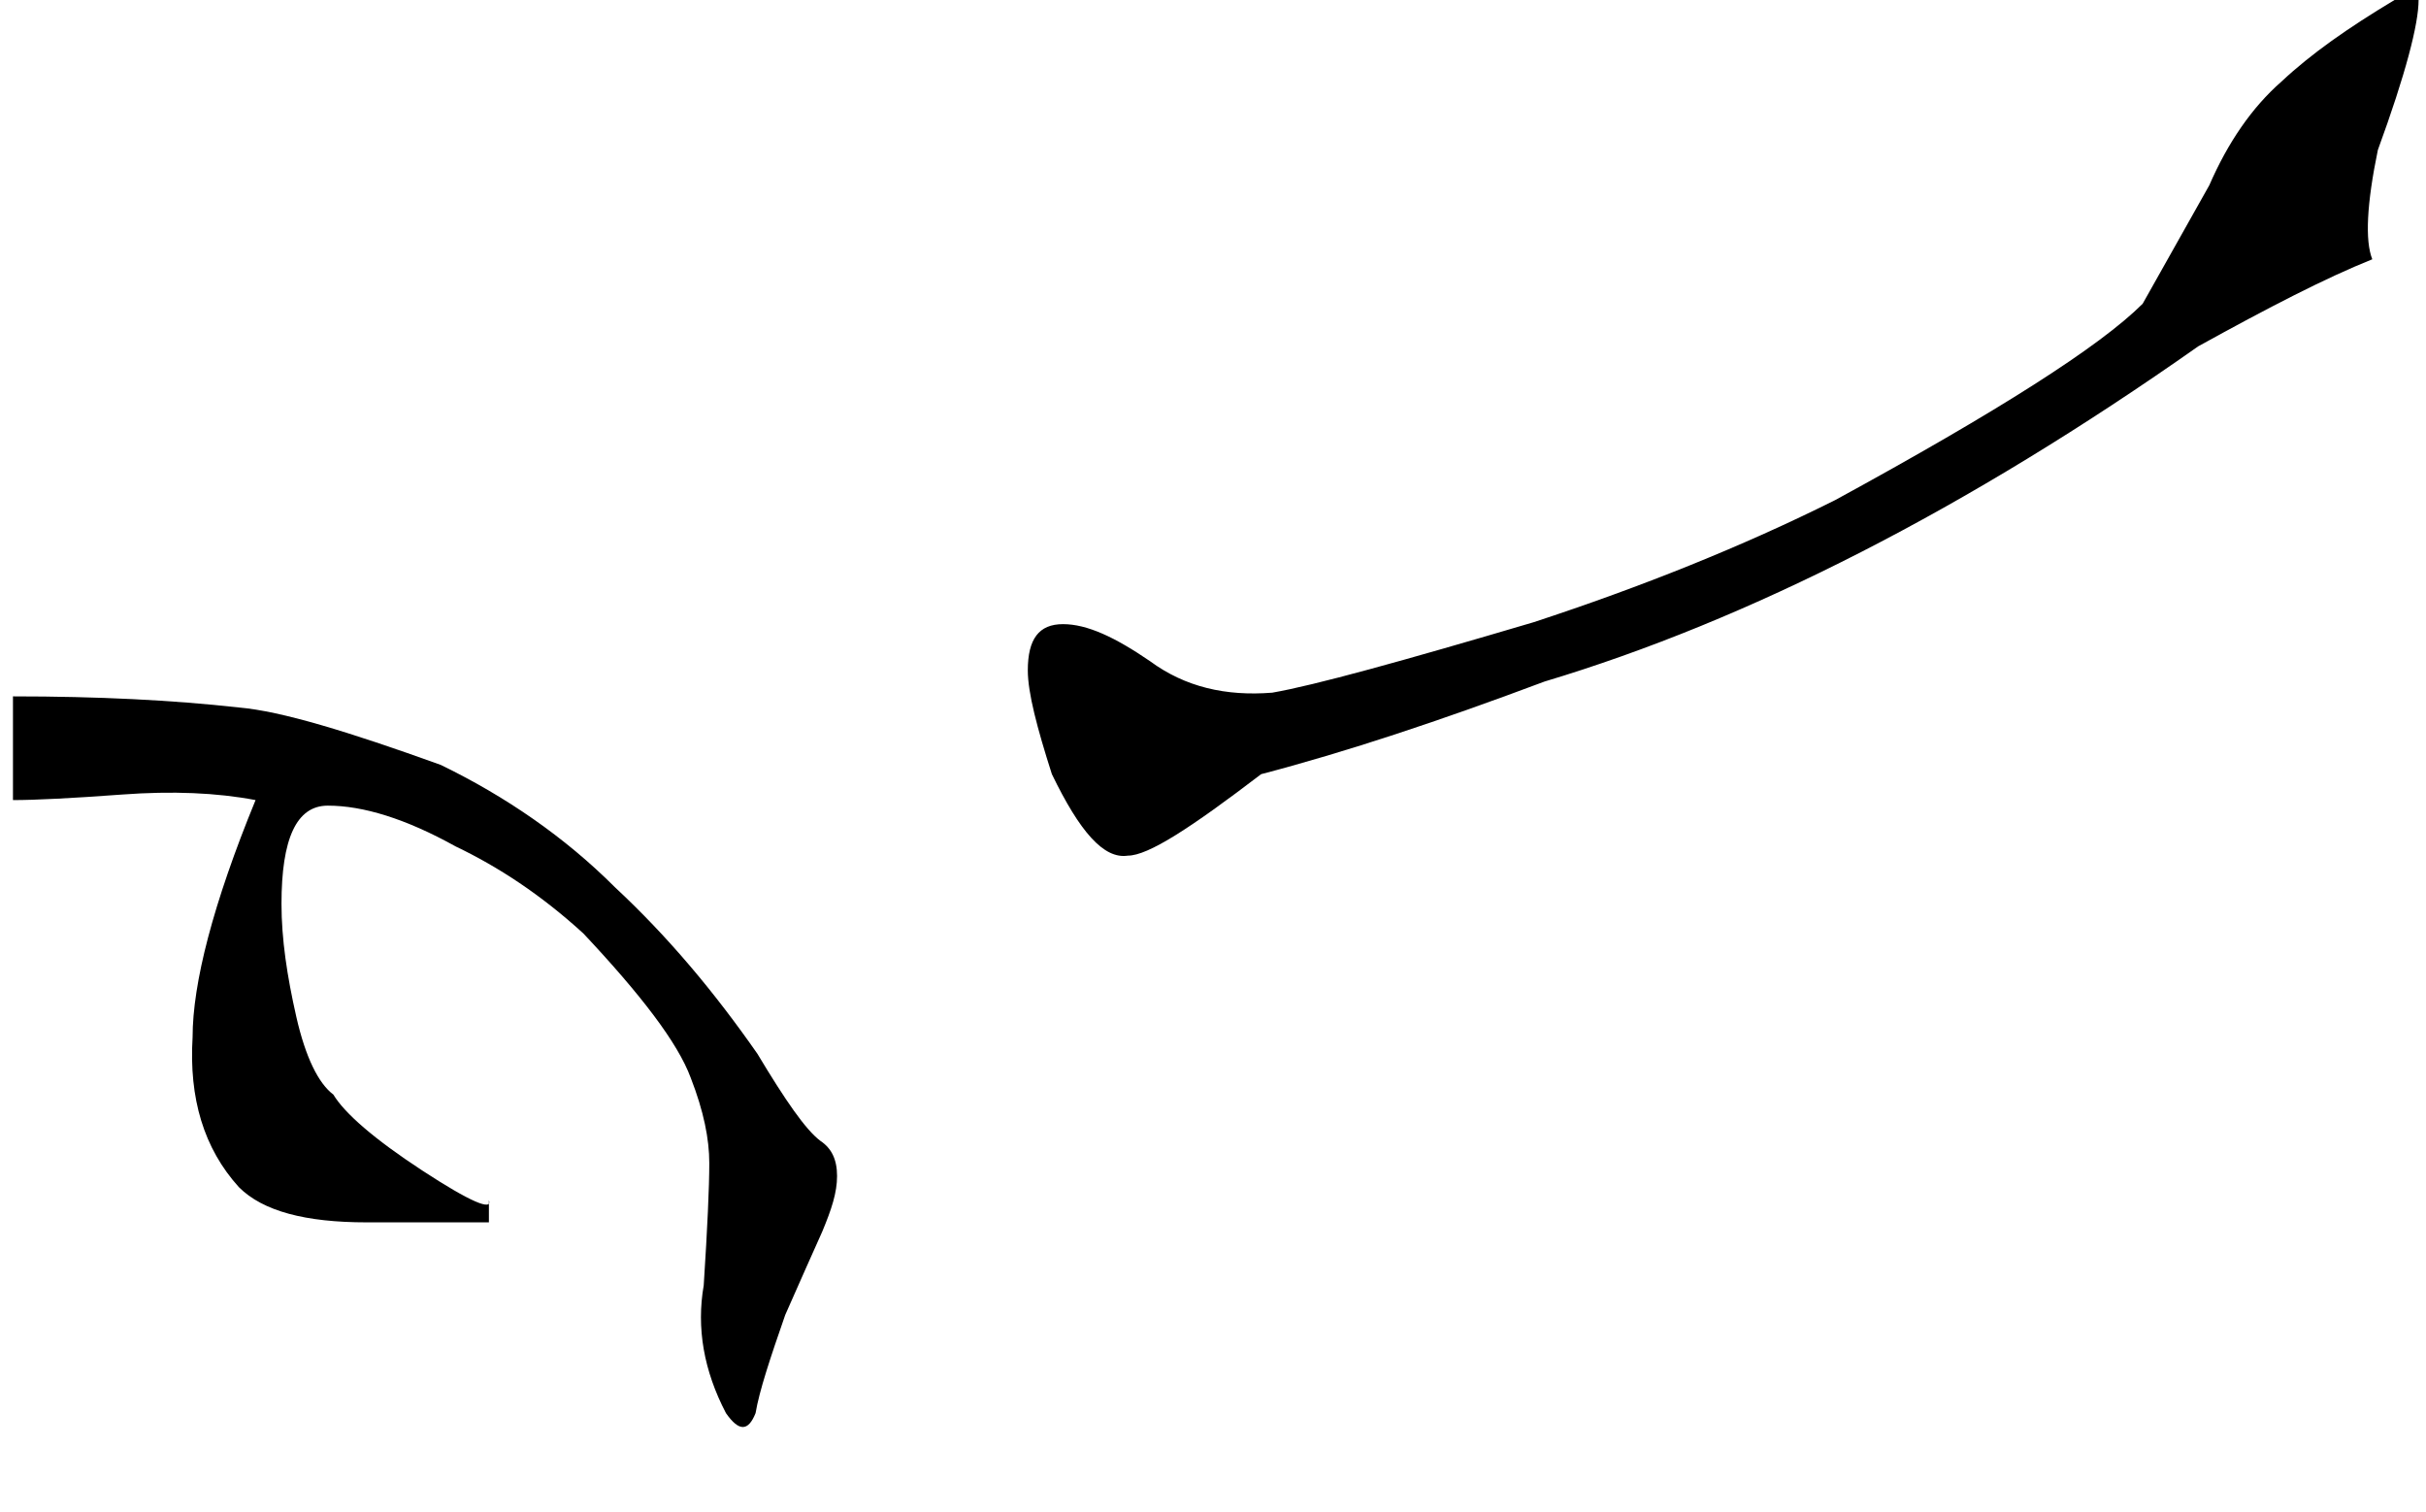
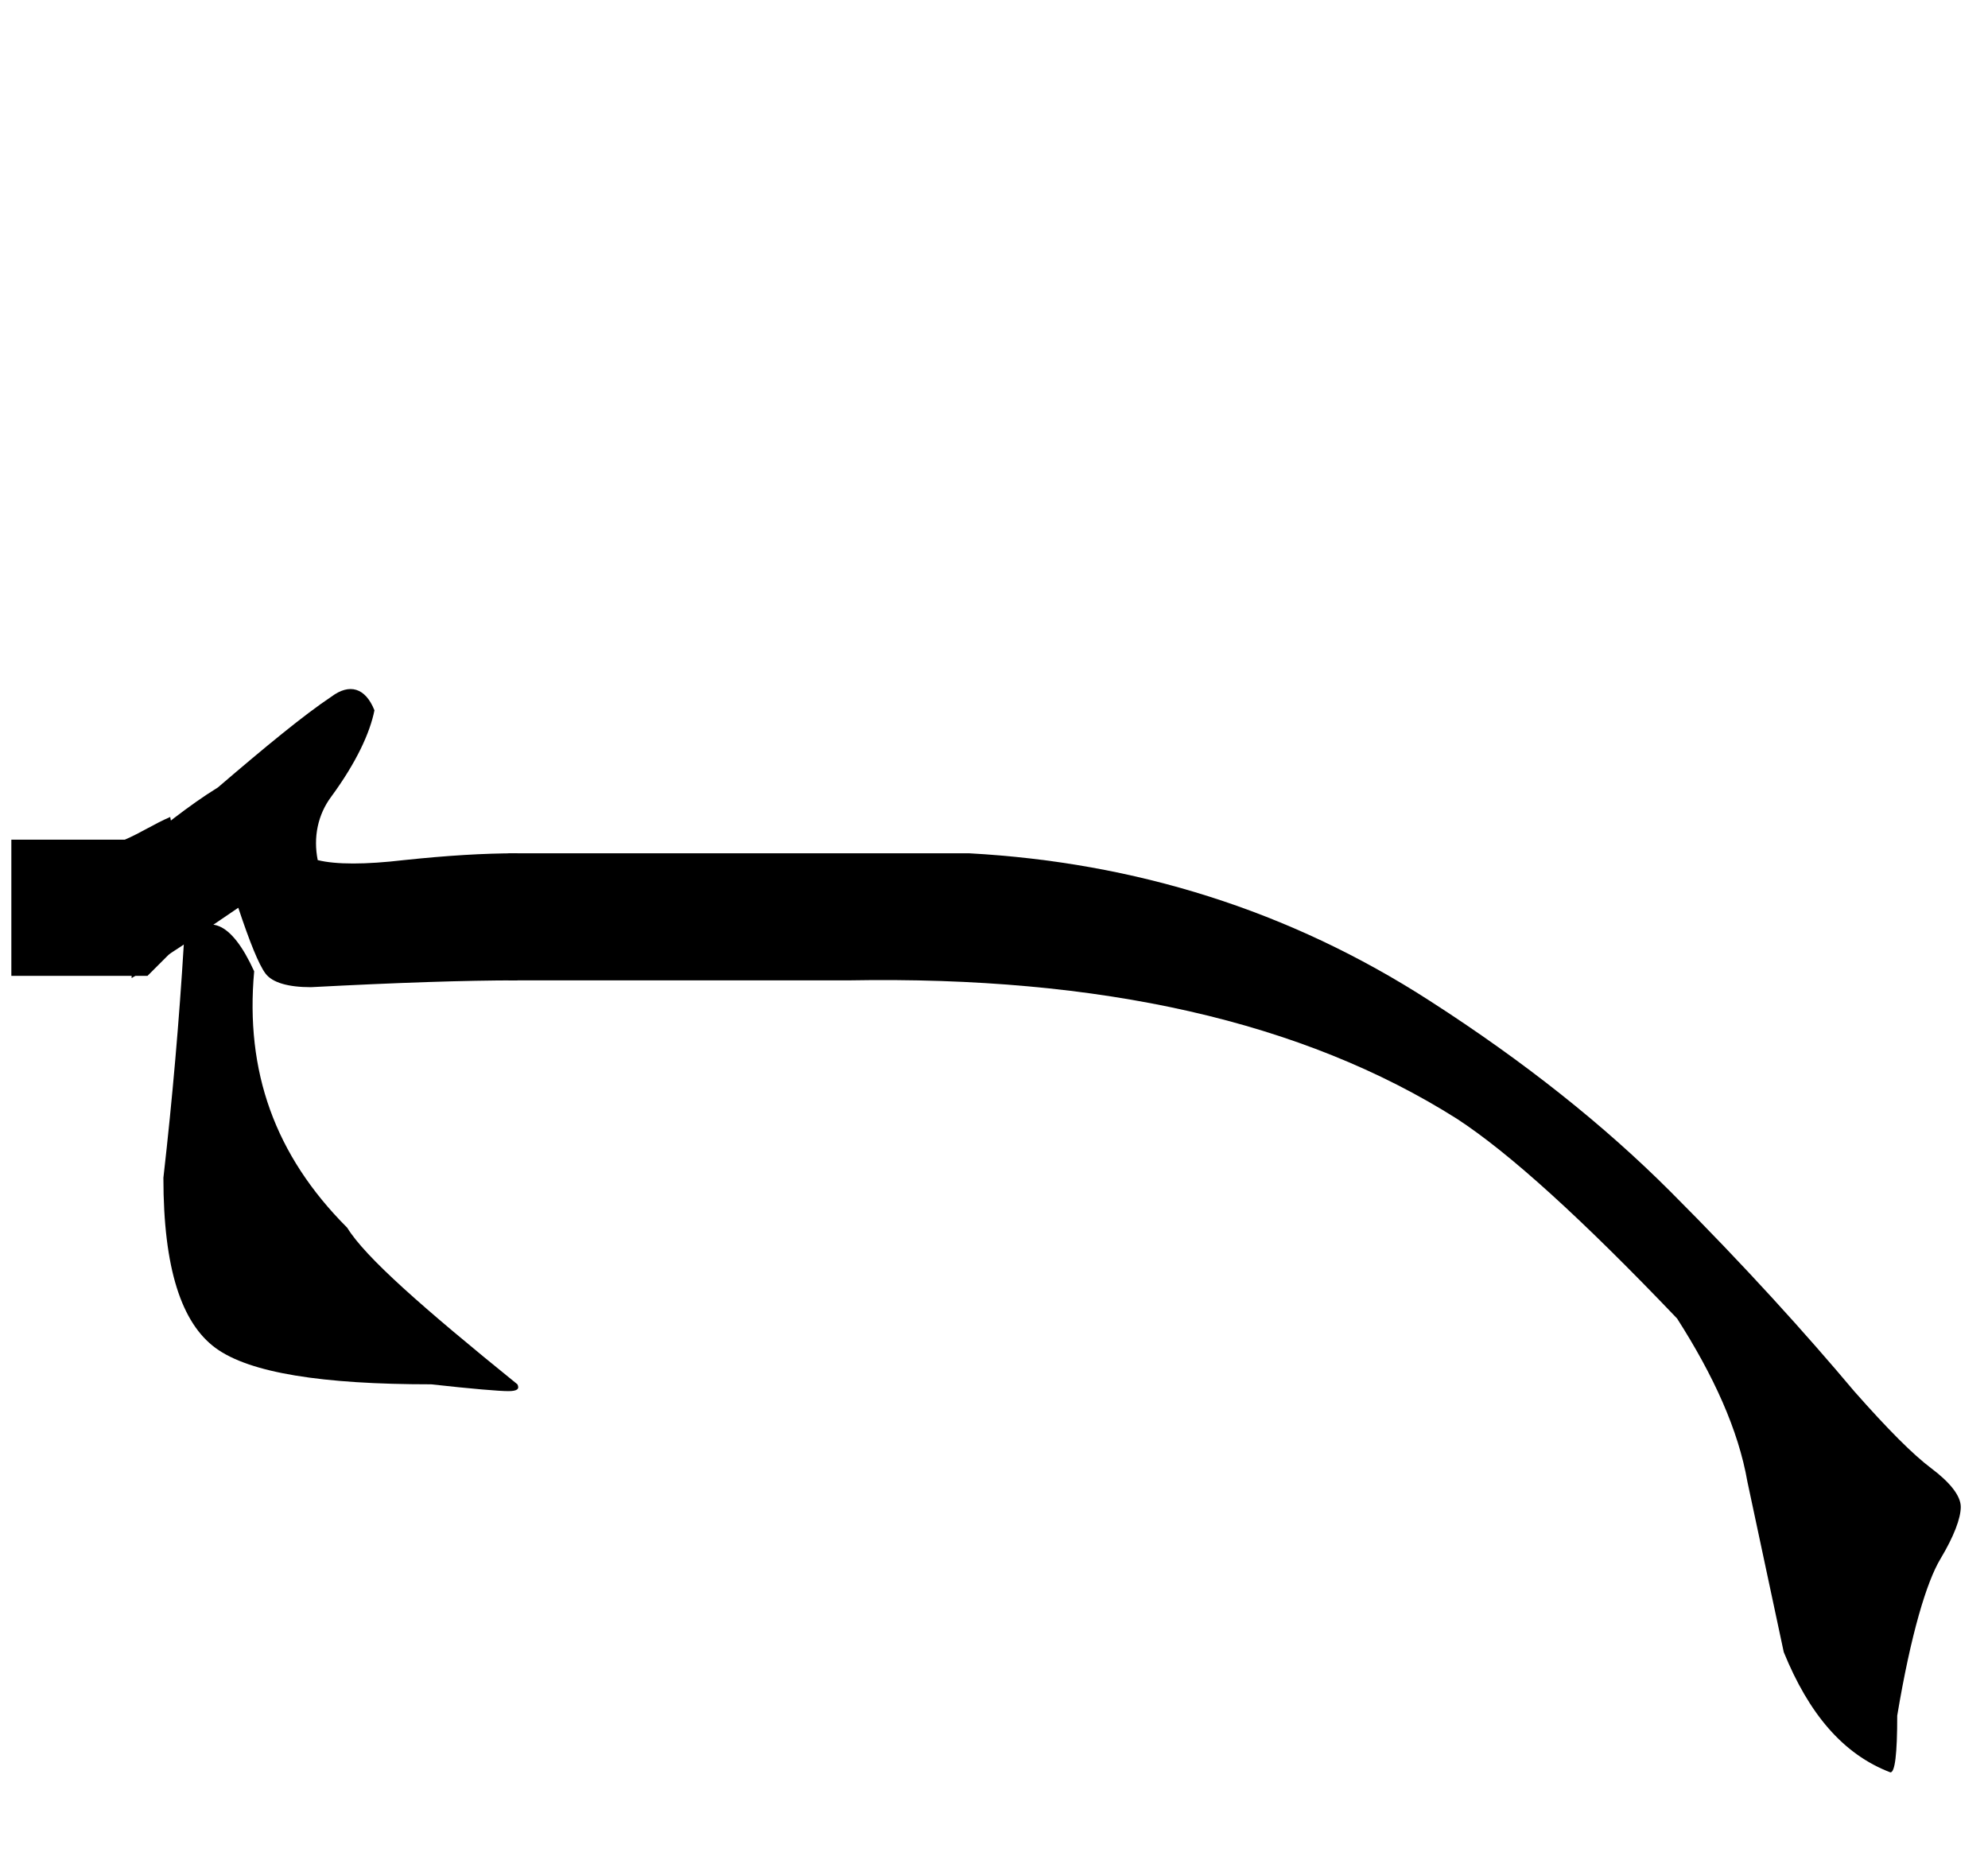
- <svg xmlns="http://www.w3.org/2000/svg" version="1.1" id="图层_1" x="0px" y="0px" viewBox="0 0 131 81.6" style="enable-background:new 0 0 131 81.6;" xml:space="preserve">
+ <svg xmlns="http://www.w3.org/2000/svg" version="1.1" id="图层_1" x="0px" y="0px" viewBox="0 0 87.6 81.6" style="enable-background:new 0 0 87.6 81.6;" xml:space="preserve">
  <g>
-     <path d="M40.9,56.9c1.5,2.5,2.6,4.1,3.4,4.7c0.6,0.4,0.9,1,0.9,1.9s-0.3,1.8-0.8,3c-0.5,1.1-1.2,2.7-2,4.5   c-0.8,2.3-1.4,4.1-1.6,5.3c-0.4,1-0.9,1-1.6,0C38,74,37.6,71.7,38,69.4c0.2-3.1,0.3-5.3,0.3-6.6S38,60,37.3,58.2   c-0.7-1.9-2.7-4.5-5.8-7.8c-2.3-2.1-4.6-3.6-6.9-4.7c-2.7-1.5-5-2.2-6.9-2.2c-1.7,0-2.5,1.8-2.5,5.3c0,1.9,0.3,3.9,0.8,6.1   c0.5,2.2,1.2,3.6,2,4.2c0.6,1,2.2,2.4,4.8,4.1c2.6,1.7,3.8,2.2,3.6,1.6V66h-6.6c-3.3,0-5.6-0.6-6.9-1.9c-1.9-2.1-2.7-4.8-2.5-8.1   c0-2.9,1.1-7.2,3.4-12.8c-2.1-0.4-4.5-0.5-7.2-0.3c-2.7,0.2-4.7,0.3-5.9,0.3v-5.6c4.6,0,8.6,0.2,12.2,0.6c2.3,0.2,5.9,1.3,10.9,3.1   c3.5,1.7,6.7,3.9,9.4,6.6C36.1,50.6,38.6,53.6,40.9,56.9z" />
-     <path d="M119.3,10c1-2.3,2.3-4.2,3.9-5.6c1.6-1.5,3.6-2.9,6.1-4.4h1.3c0,1.3-0.7,4-2.2,8.1c-0.6,2.9-0.7,4.9-0.3,5.9   c-2.5,1-5.6,2.6-9.4,4.7c-12.5,8.8-24.3,14.8-35.3,18.1c-5.6,2.1-10.7,3.8-15.3,5c-3.8,2.9-6.1,4.4-7.2,4.4   c-1.3,0.2-2.6-1.3-4.1-4.4c-0.8-2.5-1.3-4.4-1.3-5.6c0-1.7,0.6-2.5,1.9-2.5s2.8,0.7,4.7,2c1.9,1.4,4.1,1.9,6.6,1.7   c2.3-0.4,7-1.7,14.1-3.8c5.8-1.9,11.3-4.1,16.3-6.6c8.8-4.8,14.3-8.3,16.6-10.6L119.3,10z" />
+     <path d="M14.6,30.7c0.8-0.6,1.5-0.4,1.9,0.6c-0.2,1-0.8,2.3-1.9,3.8c-0.6,0.8-0.8,1.8-0.6,2.8c0.8,0.2,2.1,0.2,3.8,0   c1.9-0.2,3.5-0.3,5-0.3v5.6c-2.3,0-5.3,0.1-9.1,0.3c-1,0-1.7-0.2-2-0.6S11,41.5,10.5,40c-1.9,1.3-3.4,2.3-4.7,3.1v-5.6   c1.3-1,2.5-2,3.8-2.8C11.7,32.9,13.4,31.5,14.6,30.7z M22.4,61.3c-0.4,0-1.6-0.1-3.4-0.3c-4.8,0-8-0.5-9.5-1.6s-2.3-3.5-2.3-7.5   c0.4-3.5,0.7-7,0.9-10.3c1-1.5,2.1-1,3.1,1.2c-0.4,4.4,0.9,8.1,4.1,11.3c0.8,1.3,3.3,3.5,7.5,6.9C22.9,61.2,22.8,61.3,22.4,61.3z" />
+     <path d="M63,44.1c4.2,2.7,7.7,5.5,10.6,8.4c3.3,3.3,6,6.3,8.1,8.8c1.5,1.7,2.6,2.8,3.4,3.4c0.8,0.6,1.3,1.2,1.3,1.7   s-0.3,1.3-0.9,2.3s-1.3,3.3-1.9,6.9c0,1.7-0.1,2.5-0.3,2.5c-2.1-0.8-3.6-2.6-4.7-5.3l-1.6-7.5c-0.4-2.3-1.5-4.7-3.1-7.2   c-4.2-4.4-7.4-7.3-9.7-8.8C57.4,45,48.5,43,37.4,43.2h-15v-5.6c11,0,17.8,0,20.3,0C50,38,56.8,40.1,63,44.1z" />
  </g>
+   <path d="M6.5,43c-0.2,0-0.4,0-0.6,0c-1.8,0-3.6,0-5.4,0c0-2,0-4,0-6c1.7,0,3.3,0,5,0c0.7-0.3,1.3-0.7,2-1c0.3,1.7,0.7,3.3,1,5  c-0.3,0.3-0.7,0.7-1,1S6.8,42.7,6.5,43z" />
</svg>
